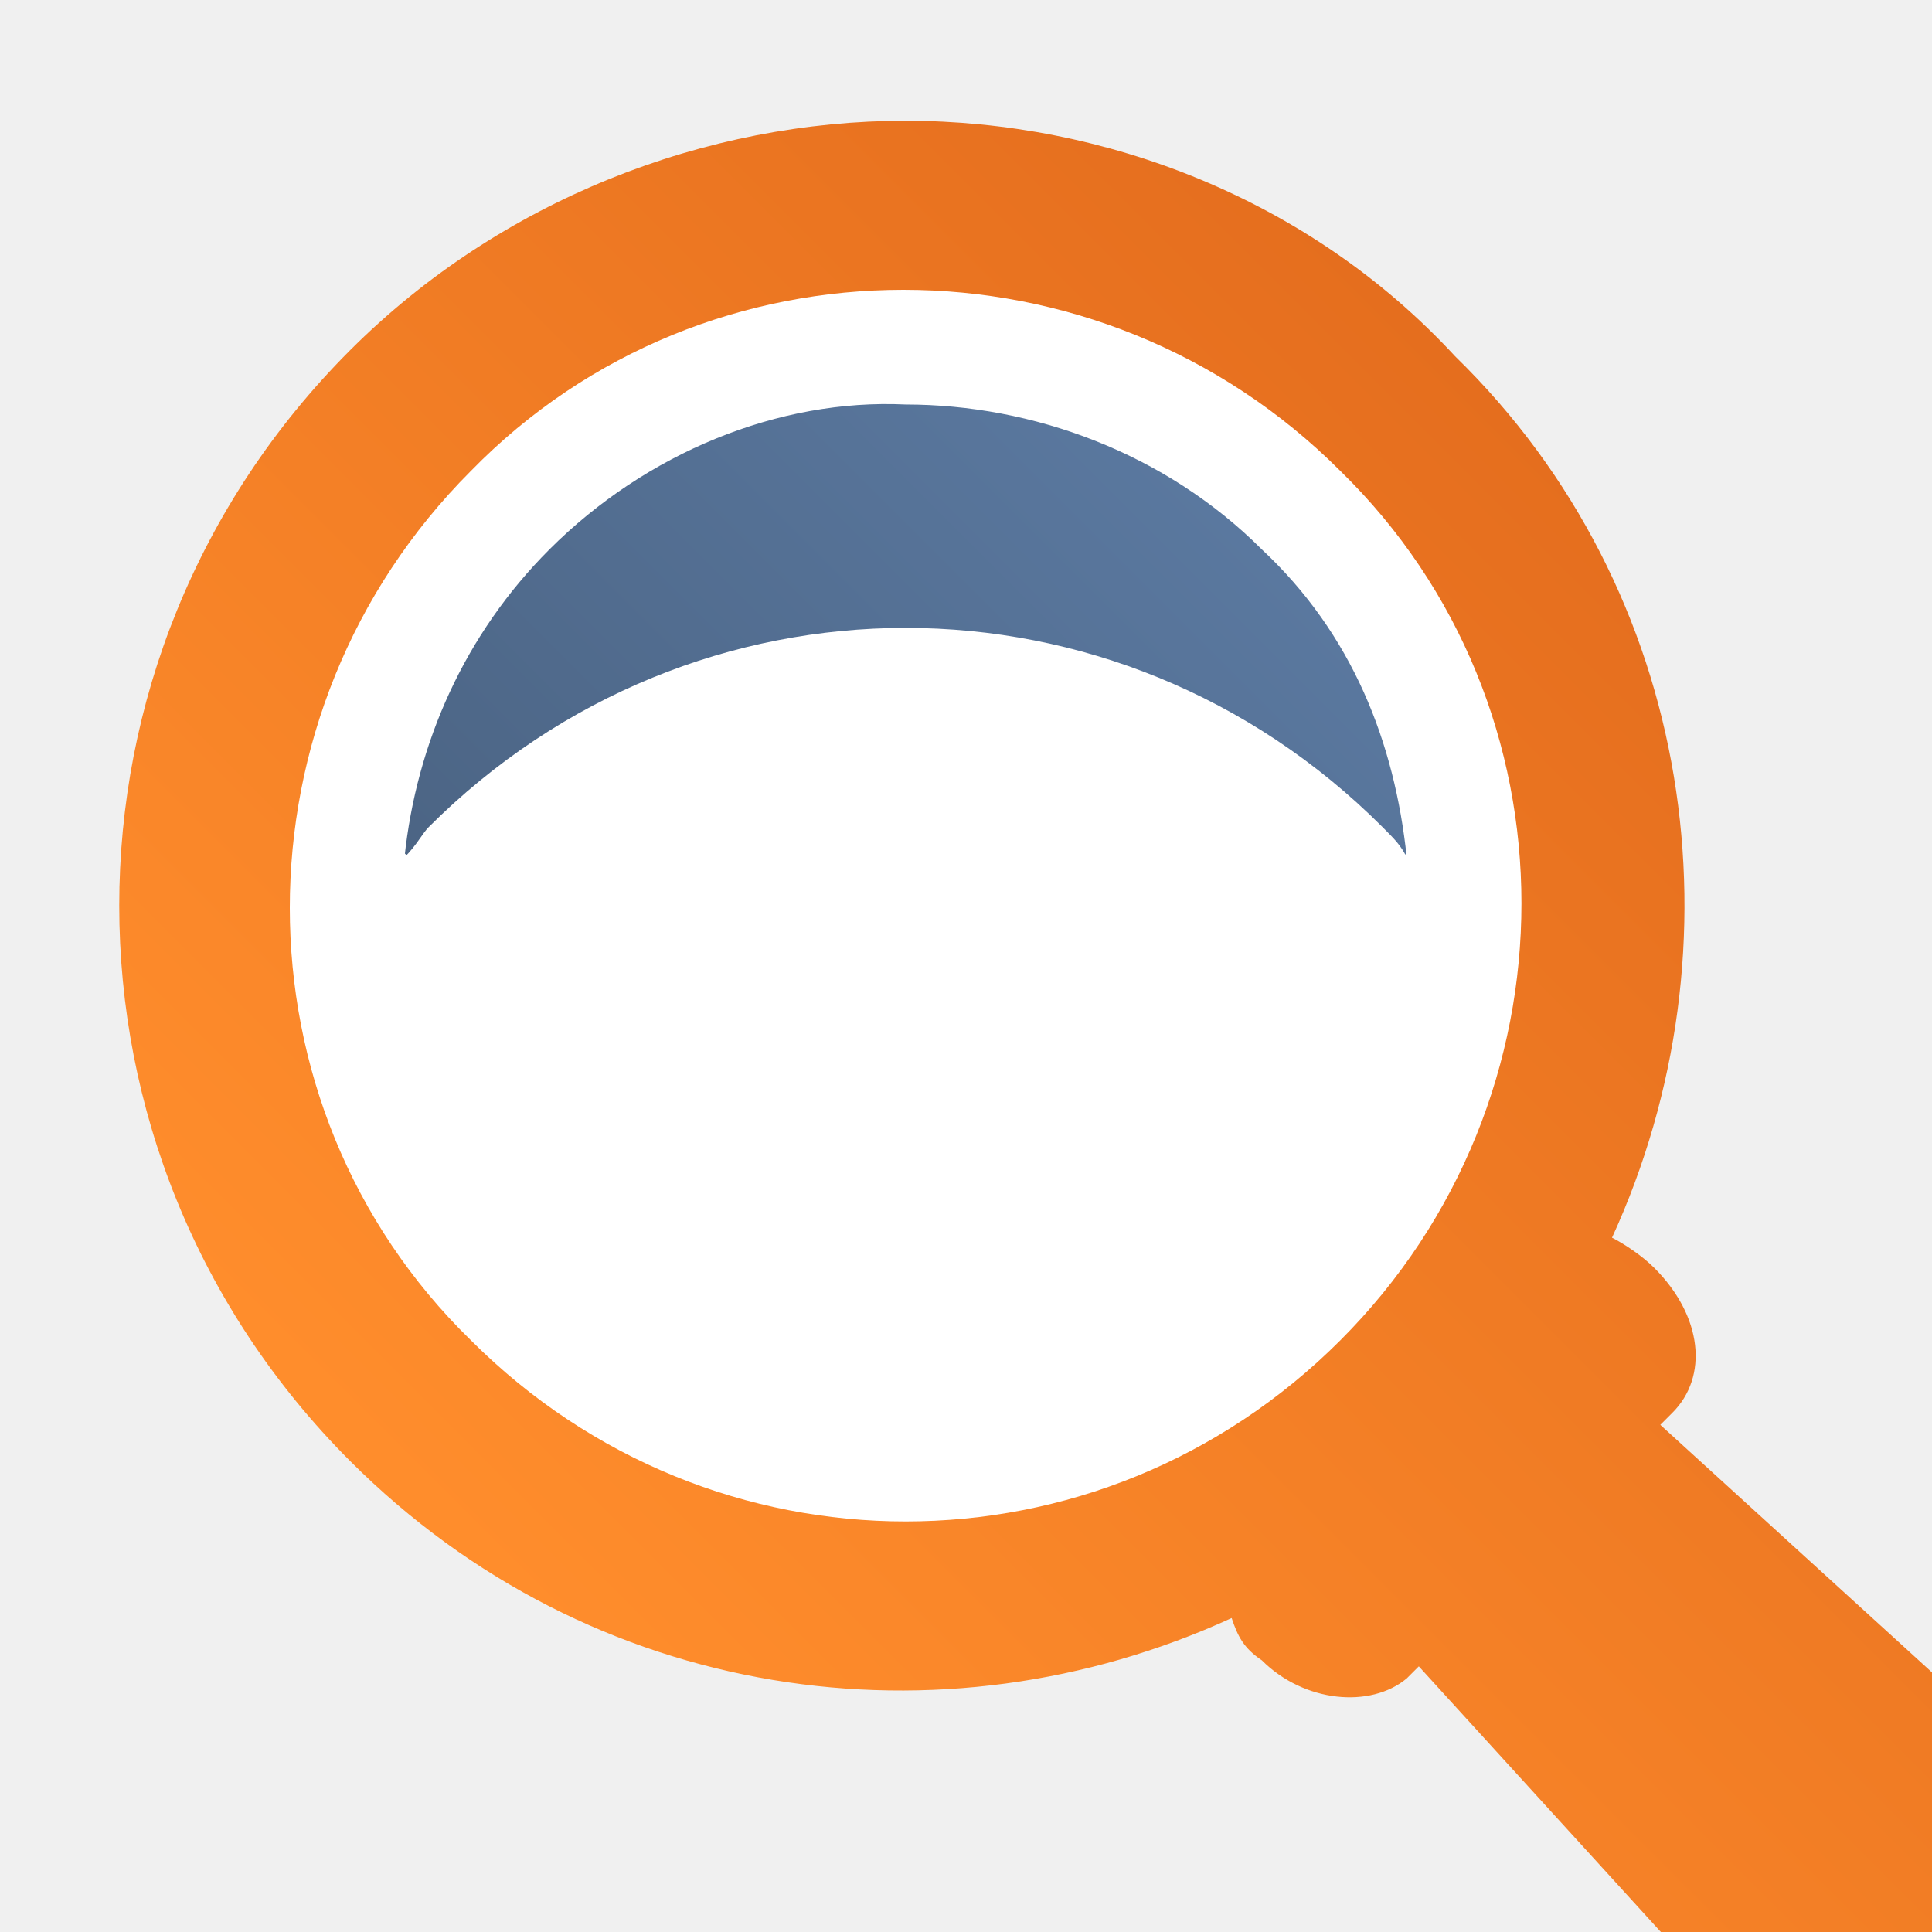
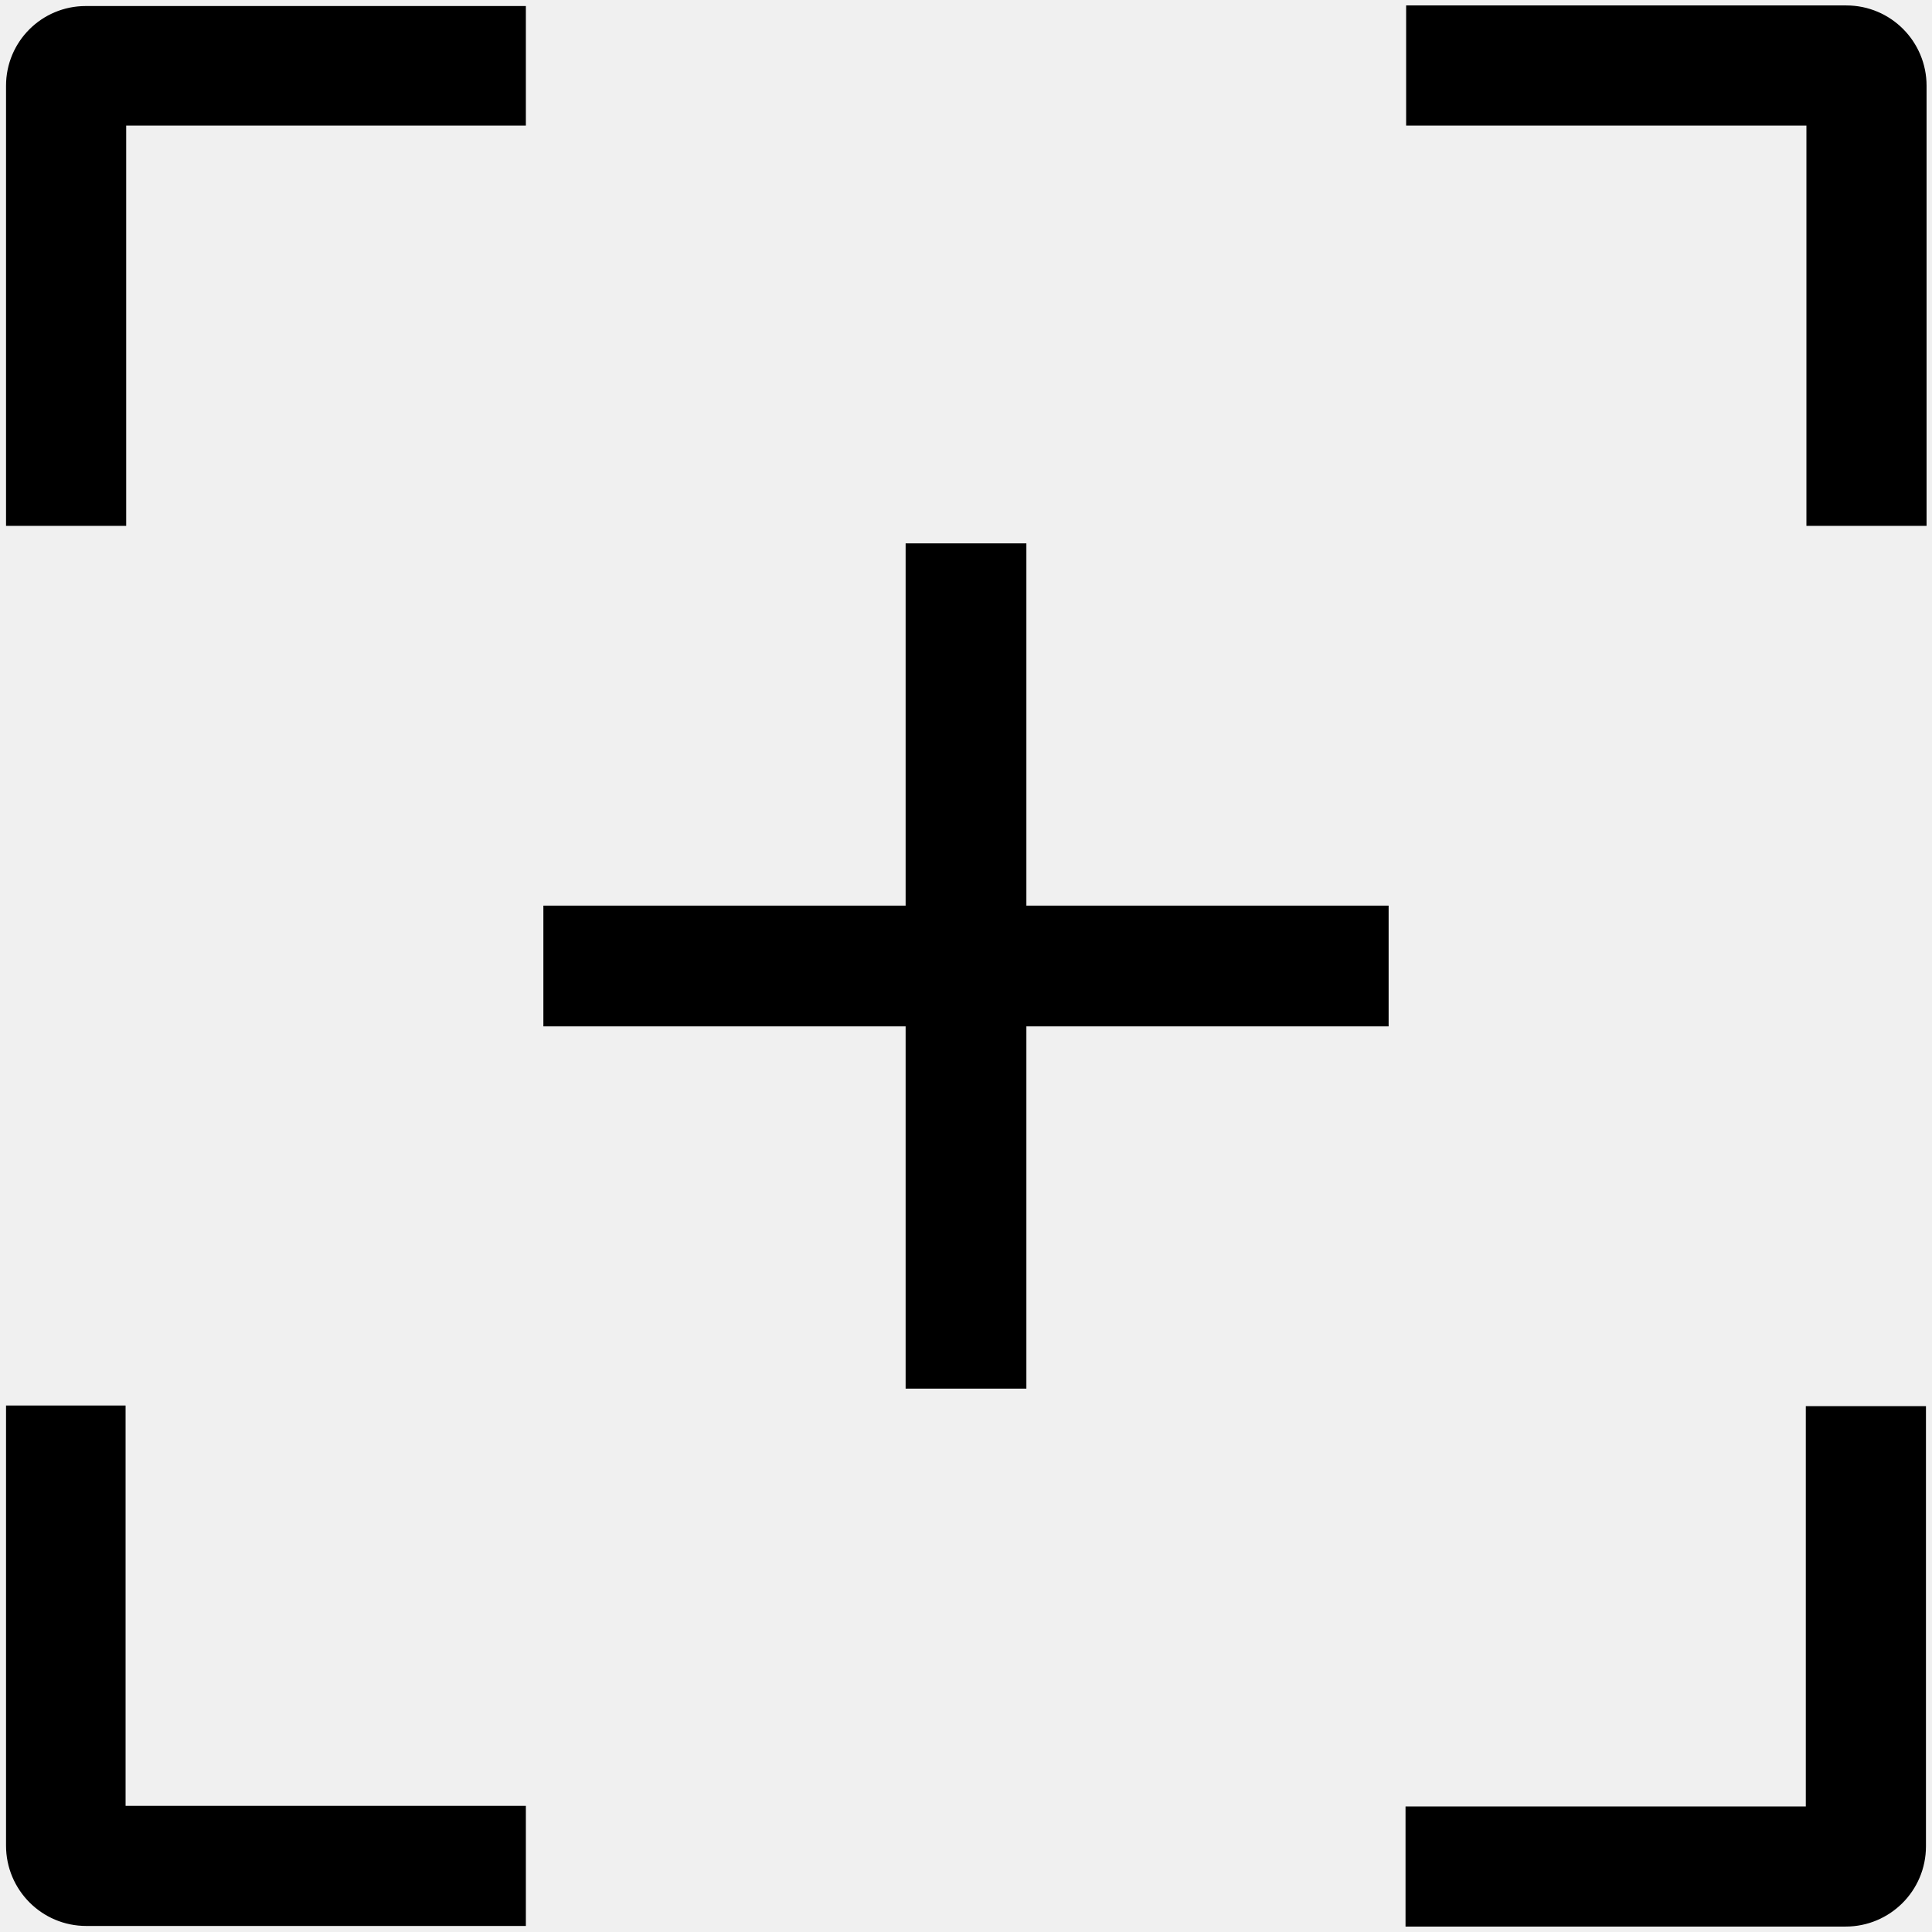
- <svg xmlns="http://www.w3.org/2000/svg" xmlns:xlink="http://www.w3.org/1999/xlink" version="1.1" id="Layer_1" x="0px" y="0px" width="20px" height="20px" viewBox="0 0 32 32" enable-background="new 0 0 32 32" xml:space="preserve">
-   <g>
-     <defs>
-       <path id="SVGID_1_" d="M15,2c-3.3,0-6.7,1.3-9.2,3.8c-5.1,5.1-5.1,13.3,0,18.4c4,4,9.8,4.8,14.6,2.6c0.1,0.3,0.2,0.5,0.5,0.7    c0.7,0.7,1.8,0.8,2.4,0.3l0.2-0.2l4.1,4.5H32v-4.4l-4.5-4.1l0.2-0.2c0.6-0.6,0.5-1.6-0.3-2.4c-0.2-0.2-0.5-0.4-0.7-0.5    c2.2-4.8,1.4-10.7-2.6-14.6C21.7,3.3,18.3,2,15,2z" />
-     </defs>
-     <clipPath id="SVGID_2_">
-       <use xlink:href="#SVGID_1_" overflow="visible" />
-     </clipPath>
-     <linearGradient id="SVGID_3_" gradientUnits="userSpaceOnUse" x1="1.054" y1="34.408" x2="2.054" y2="34.408" gradientTransform="matrix(18.3845 -18.3845 -18.3845 -18.3845 620.6891 677.8428)">
-       <stop offset="0" style="stop-color:#FF8D2C" />
-       <stop offset="1.000000e-02" style="stop-color:#FF8D2C" />
-       <stop offset="1" style="stop-color:#E56E1E" />
-     </linearGradient>
-     <polygon clip-path="url(#SVGID_2_)" fill="url(#SVGID_3_)" points="-14.3,17 16.4,-13.6 47,17 16.4,47.6  " />
-   </g>
-   <g>
-     <defs>
-       <rect id="SVGID_4_" x="2" y="2" width="30" height="30" />
-     </defs>
-     <clipPath id="SVGID_5_">
-       <use xlink:href="#SVGID_4_" overflow="visible" />
-     </clipPath>
-     <path clip-path="url(#SVGID_5_)" fill="#FFFFFF" d="M22.2,22.2c4-4,4-10.5,0-14.4c-4-4-10.5-4-14.4,0c-4,4-4,10.5,0,14.4   C11.8,26.2,18.2,26.2,22.2,22.2" />
-   </g>
-   <g>
-     <defs>
-       <path id="SVGID_6_" d="M9.1,9.1c-1.4,1.4-2.2,3.2-2.4,5.1C6.9,14,7,13.8,7.1,13.7c4.4-4.4,11.4-4.4,15.8,0    c0.2,0.2,0.3,0.3,0.4,0.5c-0.2-1.9-0.9-3.7-2.4-5.1c-1.6-1.6-3.8-2.4-5.9-2.4C12.9,6.6,10.7,7.5,9.1,9.1" />
-     </defs>
-     <clipPath id="SVGID_7_">
-       <use xlink:href="#SVGID_6_" overflow="visible" />
-     </clipPath>
-     <linearGradient id="SVGID_8_" gradientUnits="userSpaceOnUse" x1="1.104" y1="33.625" x2="2.104" y2="33.625" gradientTransform="matrix(9.6359 -9.6359 -9.6359 -9.6359 322.3476 351.0721)">
-       <stop offset="0" style="stop-color:#4C6585" />
-       <stop offset="1.983430e-02" style="stop-color:#4C6585" />
-       <stop offset="1" style="stop-color:#5A789F" />
-     </linearGradient>
-     <polygon clip-path="url(#SVGID_7_)" fill="url(#SVGID_8_)" points="3,10.4 15,-1.6 27,10.4 15,22.5  " />
-   </g>
+ <svg xmlns="http://www.w3.org/2000/svg" id="Ebene_1" width="32" height="32" viewBox="0 0 32 32">
+   <defs>
+     <style>.cls-1{fill:#000;stroke-width:0px;}</style>
+   </defs>
+   <path class="cls-1" d="M2.08,2.08h6.63V.1H1.42C.69.1.1.69.1,1.42v7.29h1.99V2.08ZM1.42,31.9h7.29v-1.99H2.08v-6.63H.1v7.29c0,.73.59,1.33,1.33,1.33M29.92,8.71h1.99V1.42c0-.73-.59-1.33-1.33-1.33h-7.29v1.99h6.63v6.63ZM31.9,30.58v-7.29h-1.99v6.63h-6.63v1.99h7.29c.73,0,1.33-.59,1.33-1.33" />
+   <line class="cls-1" x1="16" y1="9" x2="16" y2="23" />
+   <rect class="cls-1" x="15" y="9" width="2" height="14" />
+   <line class="cls-1" x1="23" y1="16" x2="9" y2="16" />
+   <rect class="cls-1" x="9" y="15" width="14" height="2" />
</svg>
